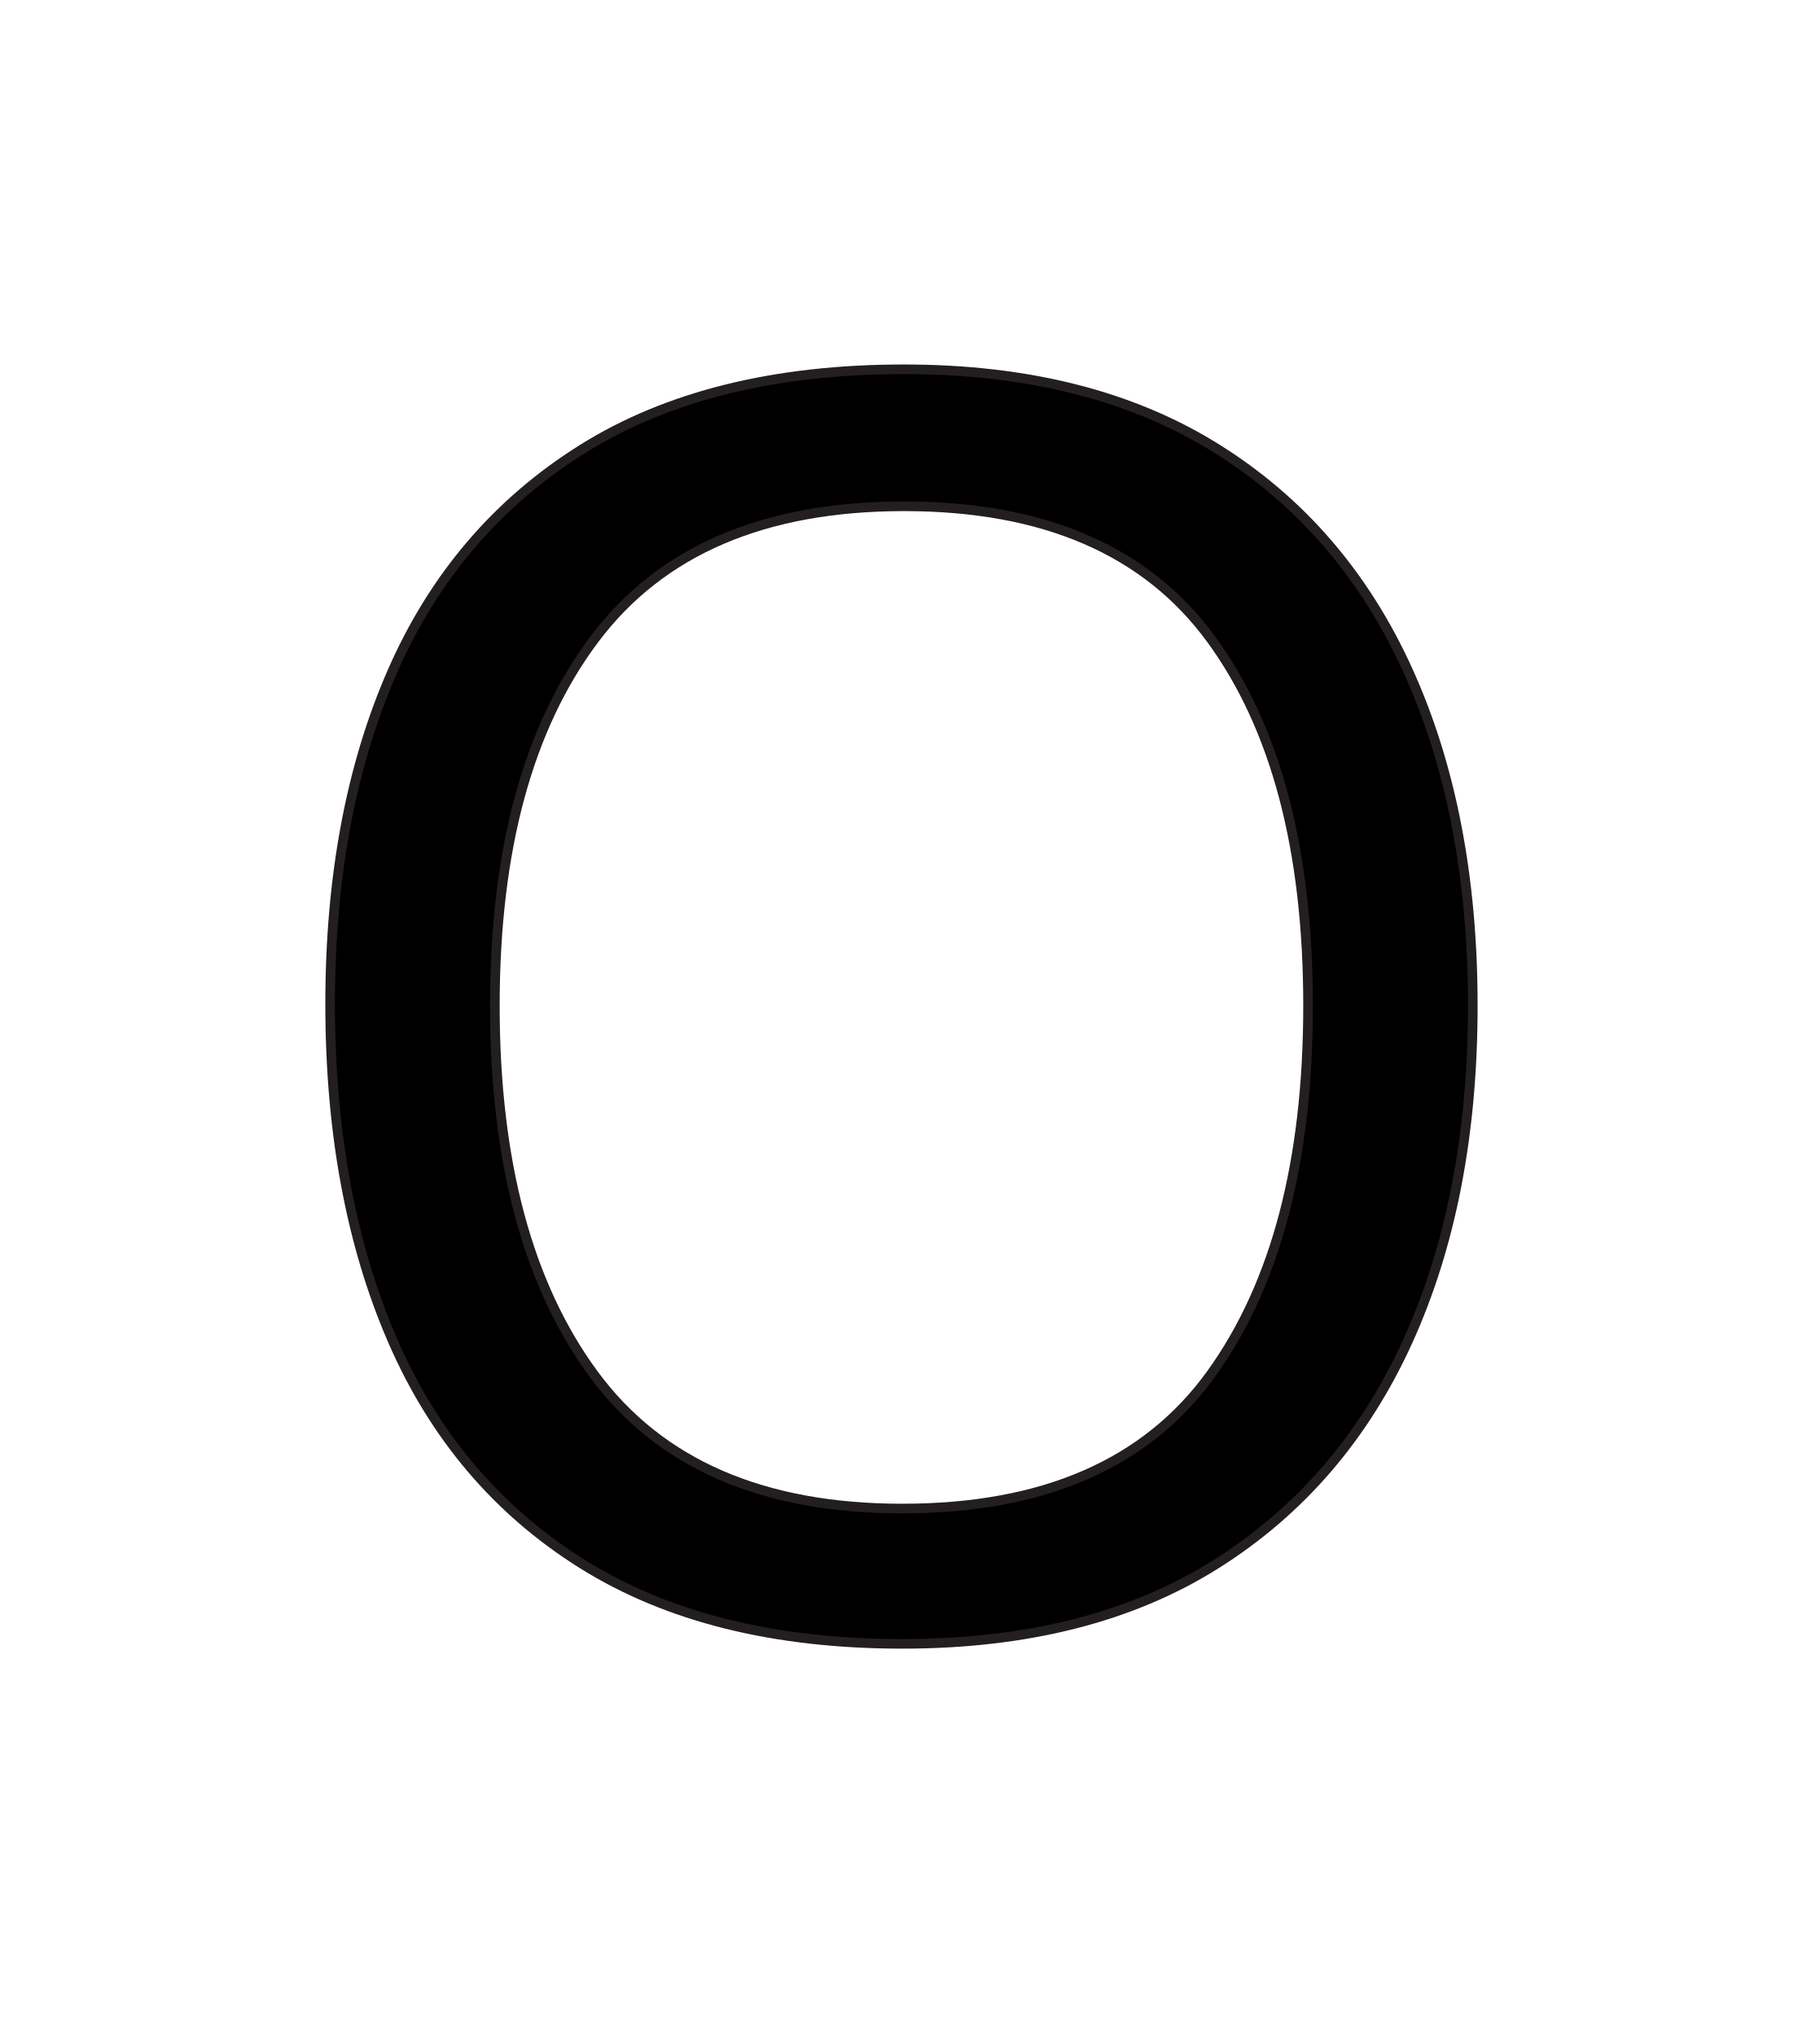
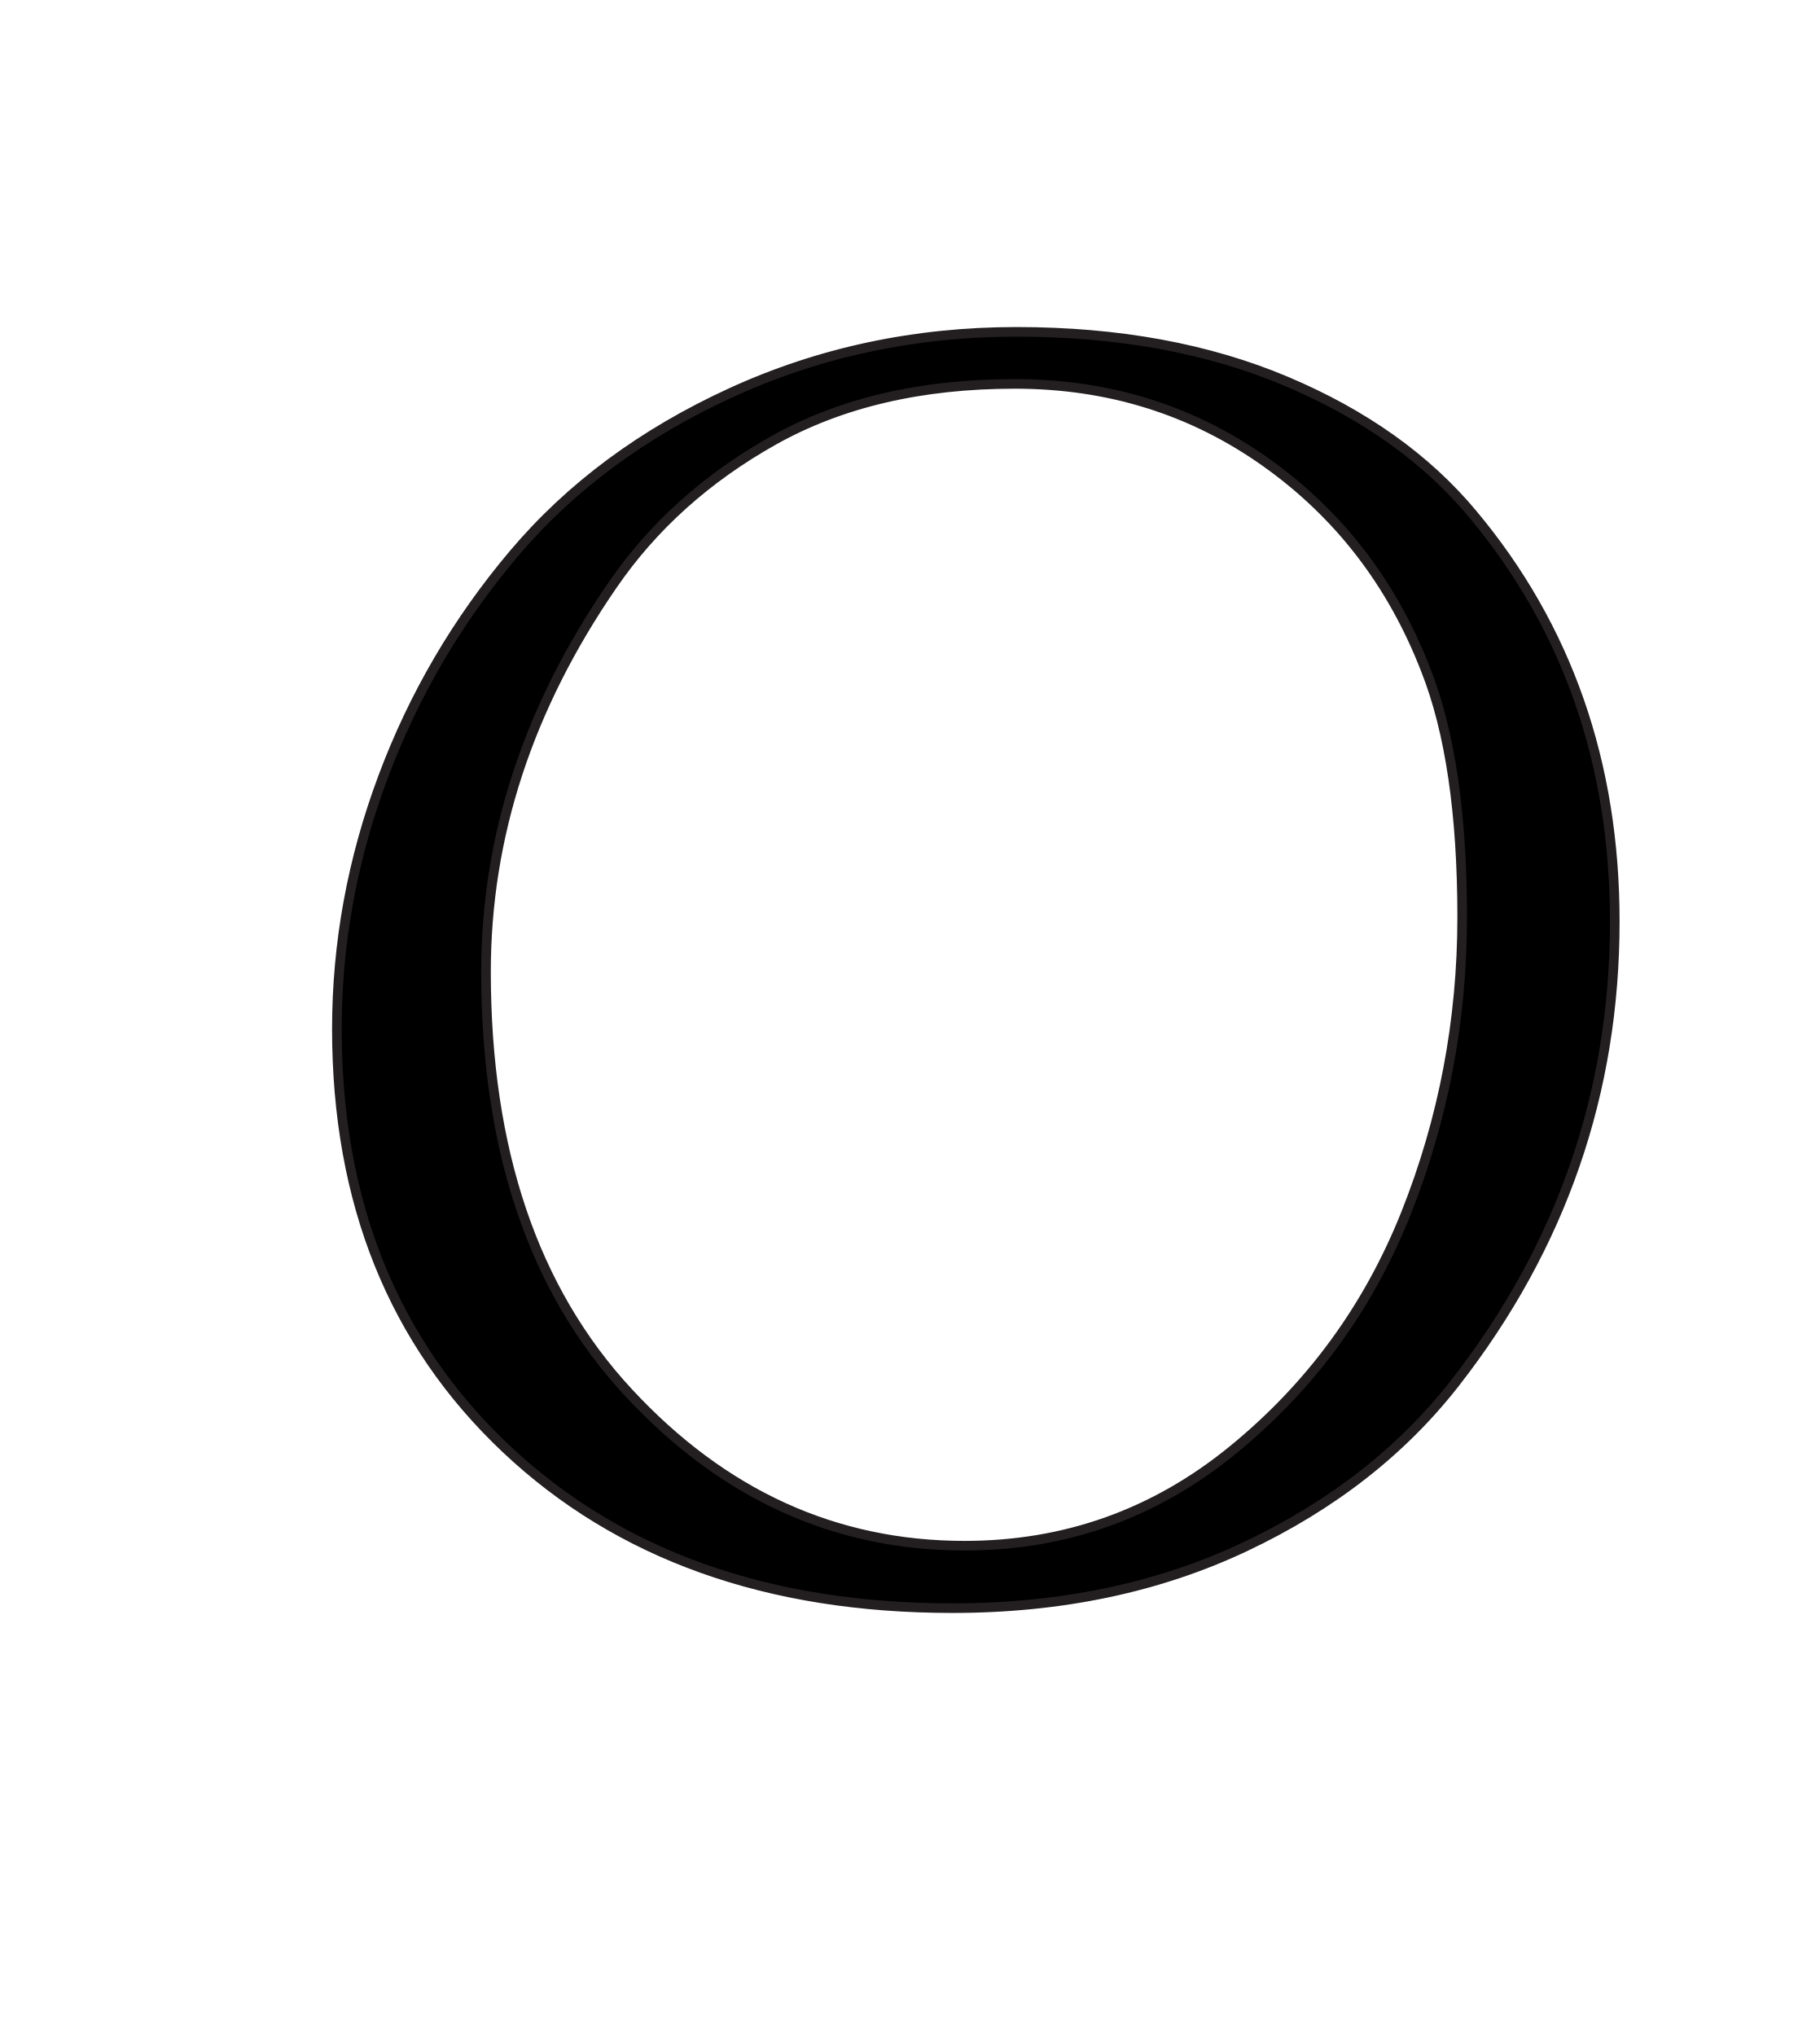
<svg xmlns="http://www.w3.org/2000/svg" version="1.1" id="Layer_1" x="0px" y="0px" width="446px" height="499px" viewBox="0 0 446 499" enable-background="new 0 0 446 499" xml:space="preserve">
-   <text transform="matrix(1 0 0 1 55 398.6348)" stroke="#231F20" stroke-width="2.36" font-family="'SortsMillGoudy-Italic'" font-size="425">O</text>
+   <g>
+     <path stroke="#231F20" stroke-width="2.36" d="M82.575,252.185c0-20.964,3.752-41.504,11.262-61.625   c7.504-20.114,18.202-38.389,32.087-54.825c13.879-16.429,31.663-29.604,53.338-39.525c21.675-9.915,44.977-14.875,69.912-14.875   c24.929,0,46.963,4.037,66.088,12.112s34.352,18.913,45.688,32.513c23.229,27.771,34.85,61.061,34.85,99.875   c0,41.936-13.035,79.621-39.1,113.05c-13.036,16.721-30.175,30.108-51.425,40.162c-21.25,10.055-45.196,15.088-71.825,15.088   c-45.336,0-81.813-13.029-109.438-39.1C96.388,328.971,82.575,294.685,82.575,252.185z M119.125,238.16   c0,43.635,11.614,77.987,34.85,103.063c23.229,25.074,50.714,37.612,82.45,37.612c24.65,0,46.538-7.79,65.663-23.375   c19.125-15.579,33.289-34.917,42.5-58.013c9.203-23.09,13.813-47.314,13.813-72.675c0-25.354-2.976-45.542-8.926-60.563   c-8.221-21.25-21.322-38.25-39.313-51c-17.996-12.75-38.462-19.125-61.412-19.125s-42.646,4.608-59.075,13.813   c-16.436,9.21-29.61,21.037-39.525,35.487C129.464,173.42,119.125,205.01,119.125,238.16z" />
+   </g>
</svg>
